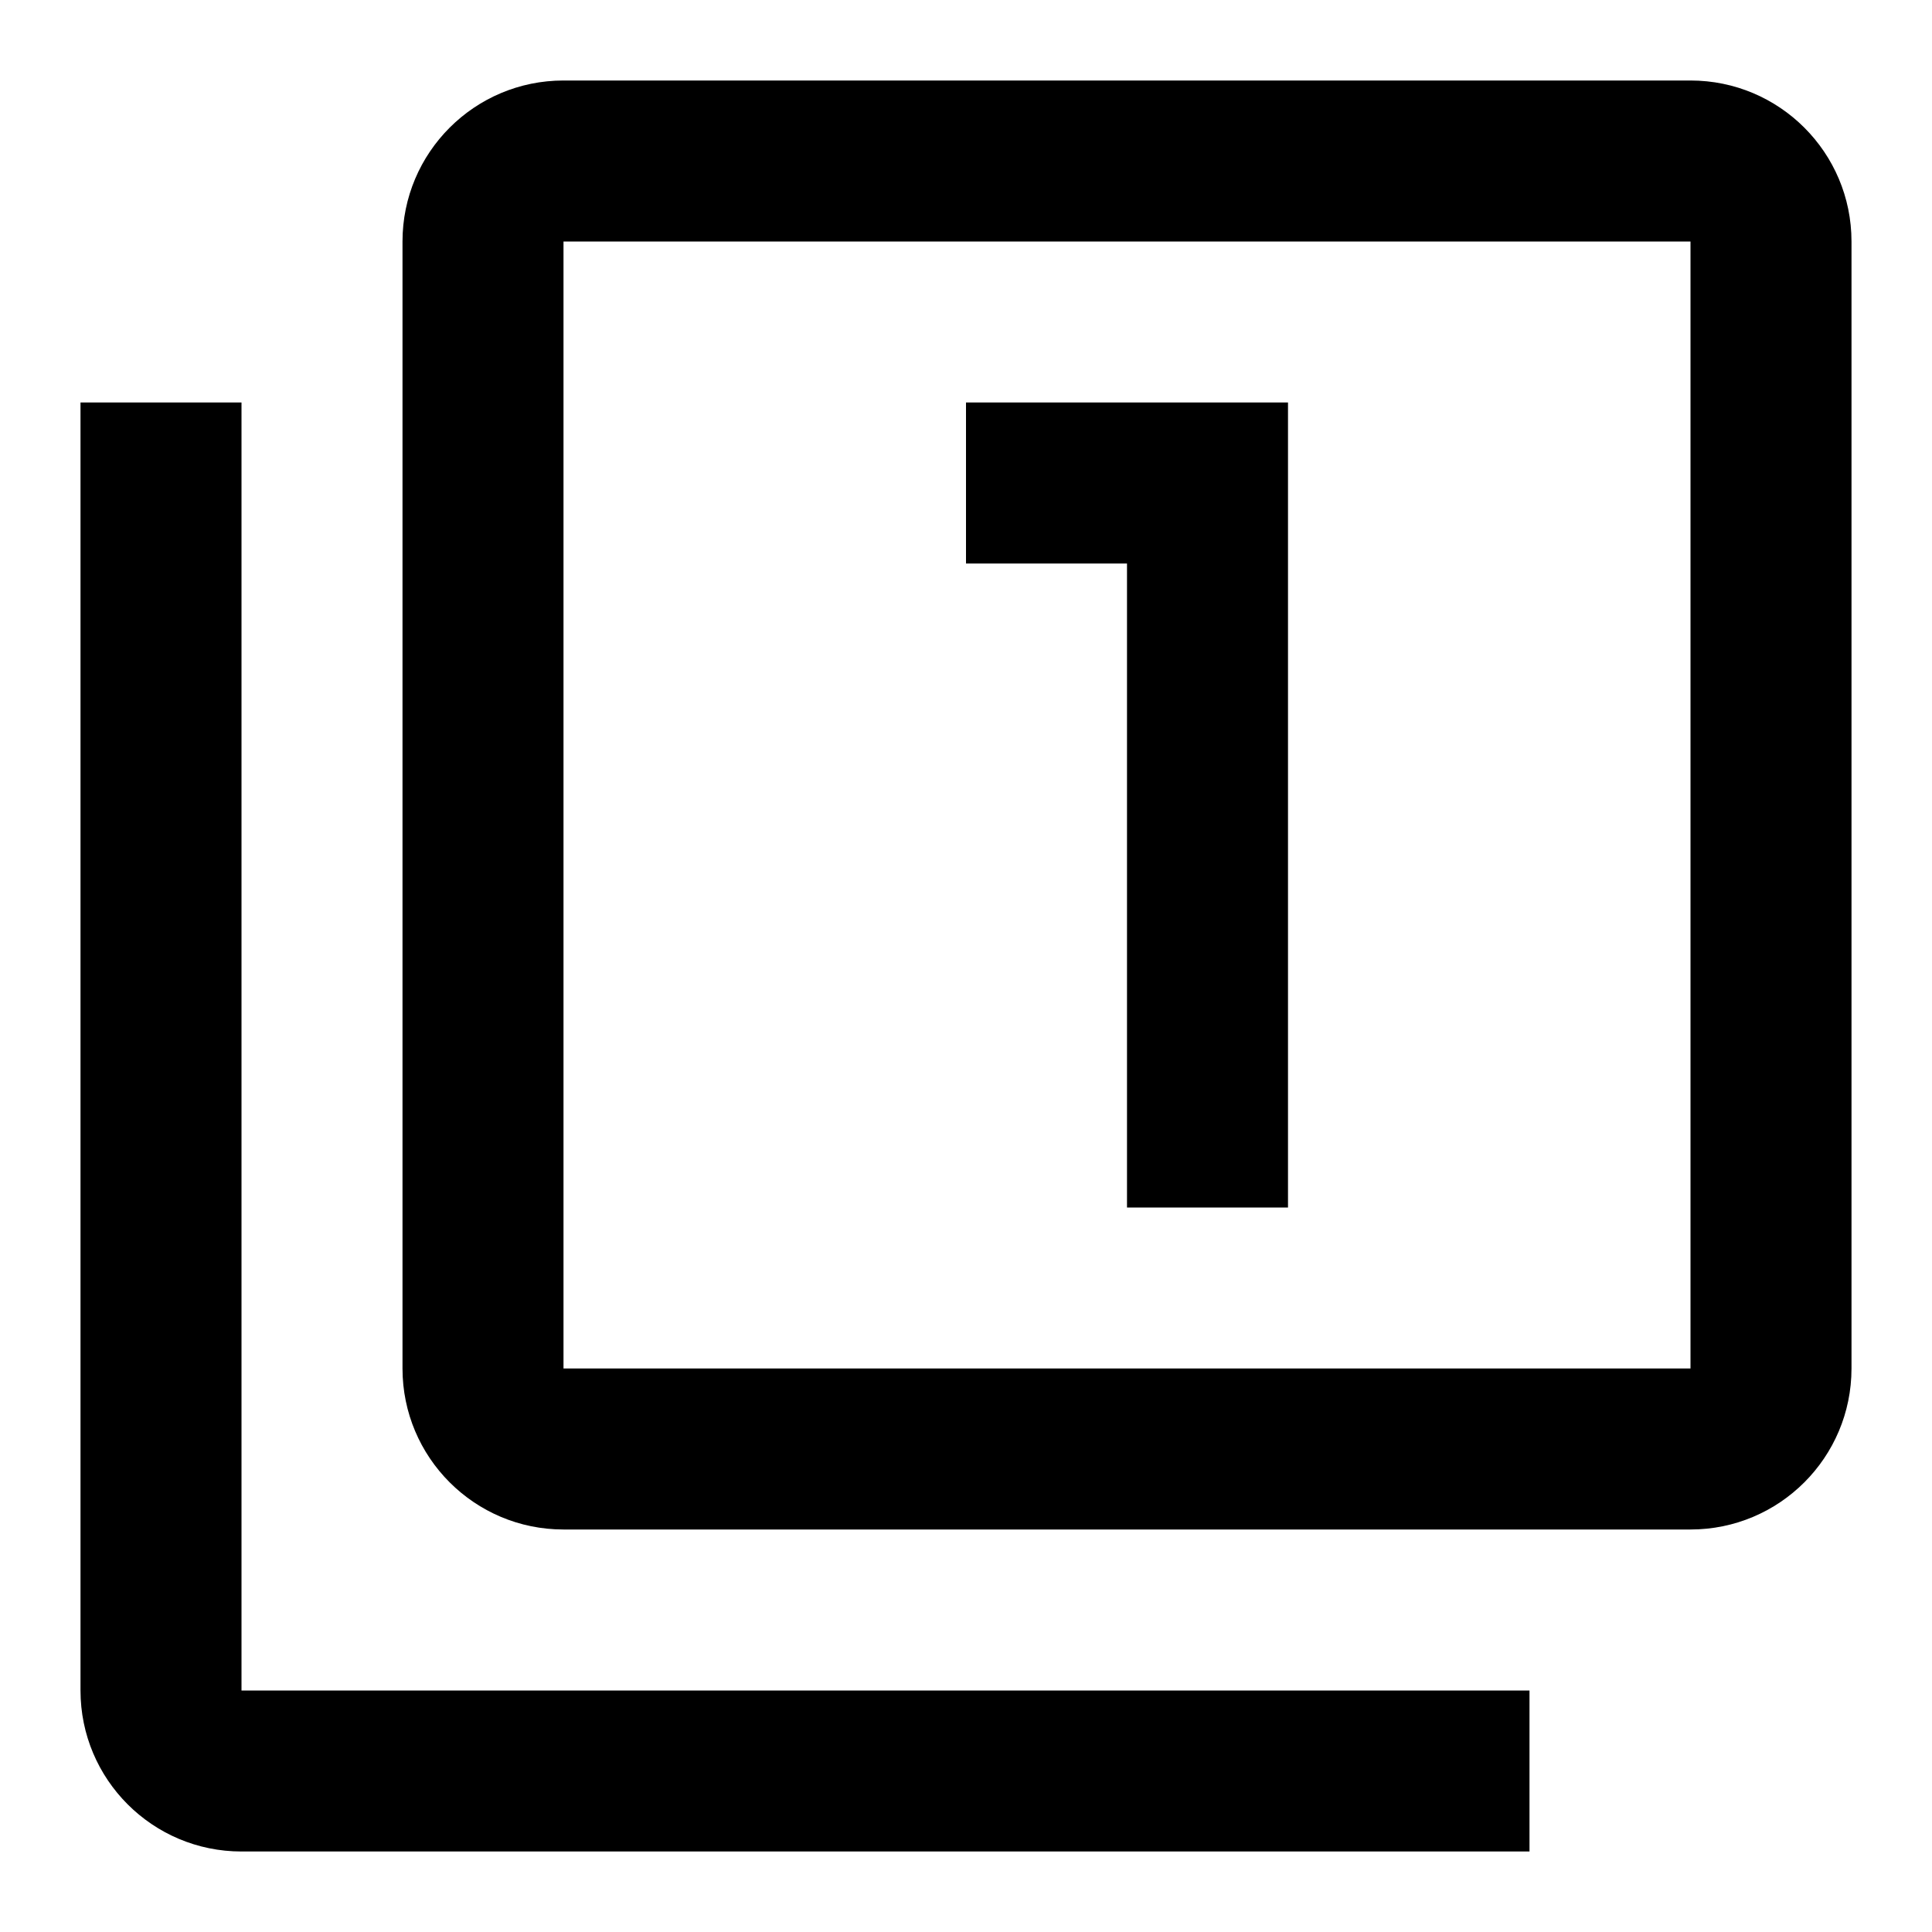
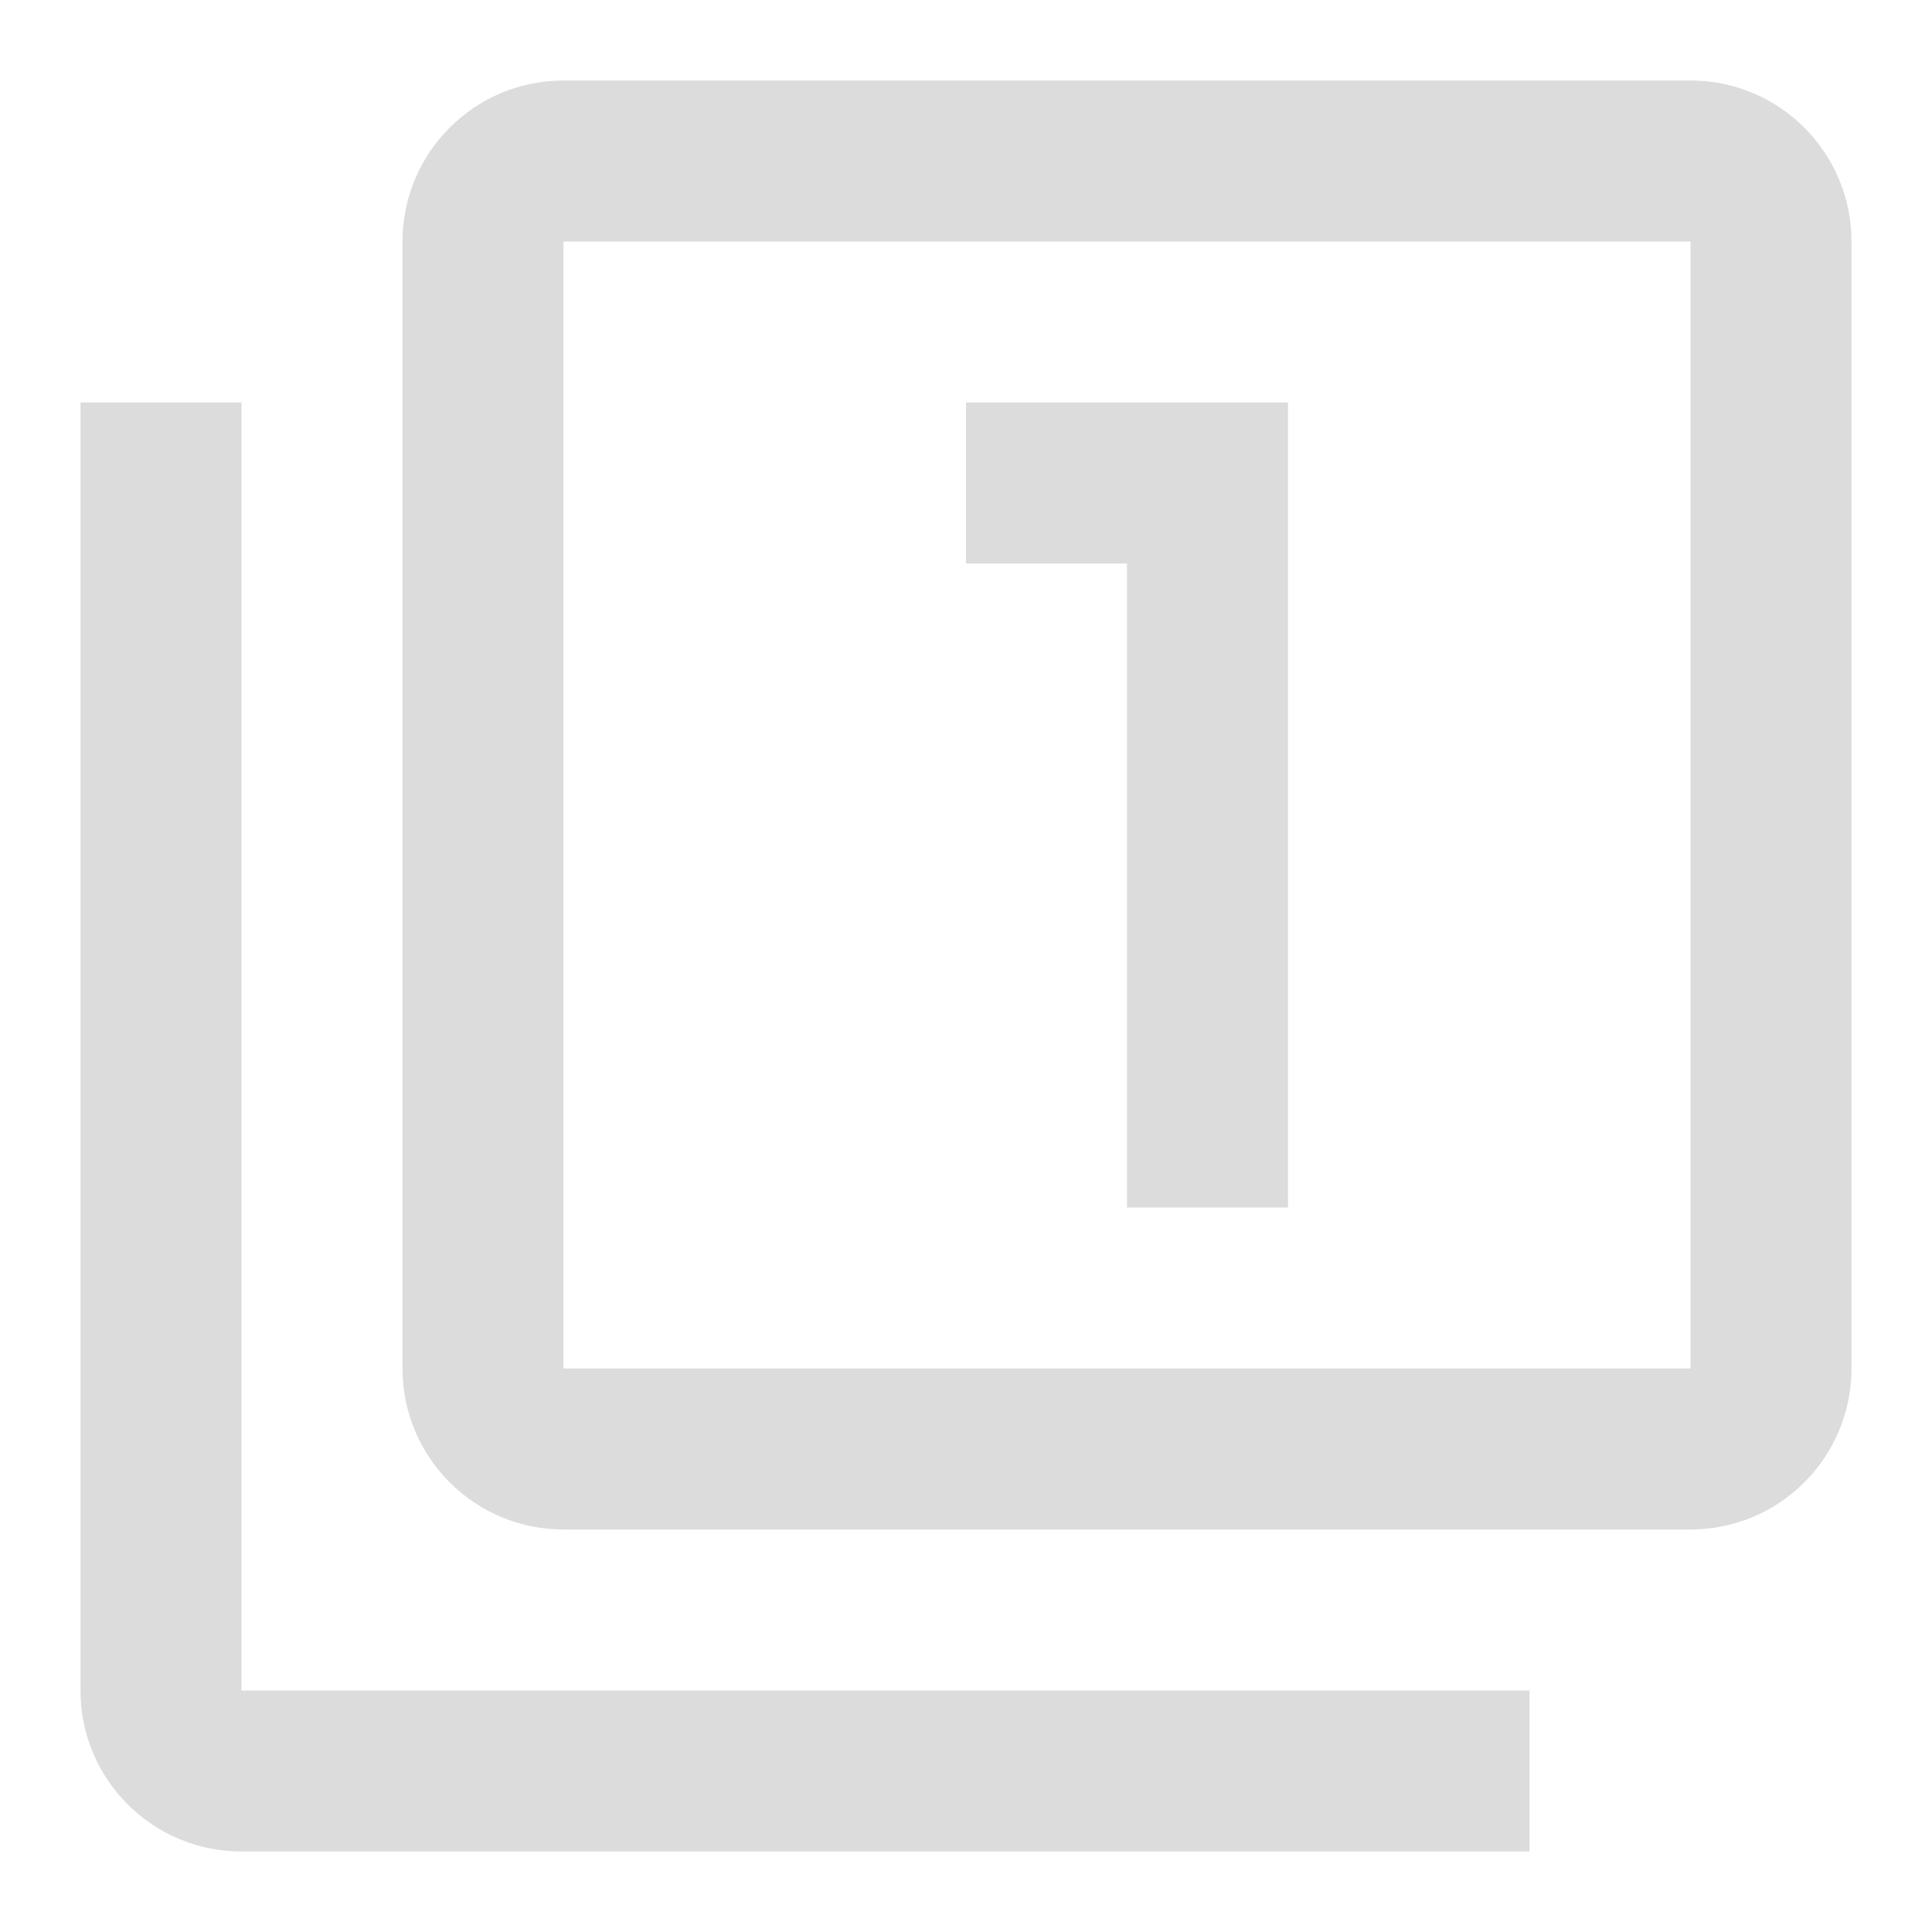
<svg xmlns="http://www.w3.org/2000/svg" viewBox="0 0 24 24">
-   <path d="M21,17H7V3H21M21,1H7A2,2 0 0,0 5,3V17A2,2 0 0,0 7,19H21A2,2 0 0,0 23,17V3A2,2 0 0,0 21,1M14,15H16V5H12V7H14M3,5H1V21A2,2 0 0,0 3,23H19V21H3V5Z" />
+   <path d="M21,17H7V3H21M21,1H7A2,2 0 0,0 5,3V17A2,2 0 0,0 7,19H21A2,2 0 0,0 23,17V3A2,2 0 0,0 21,1M14,15H16V5H12V7H14M3,5H1V21A2,2 0 0,0 3,23H19V21H3V5Z" fill="rgb(220, 220, 220)" />
</svg>
